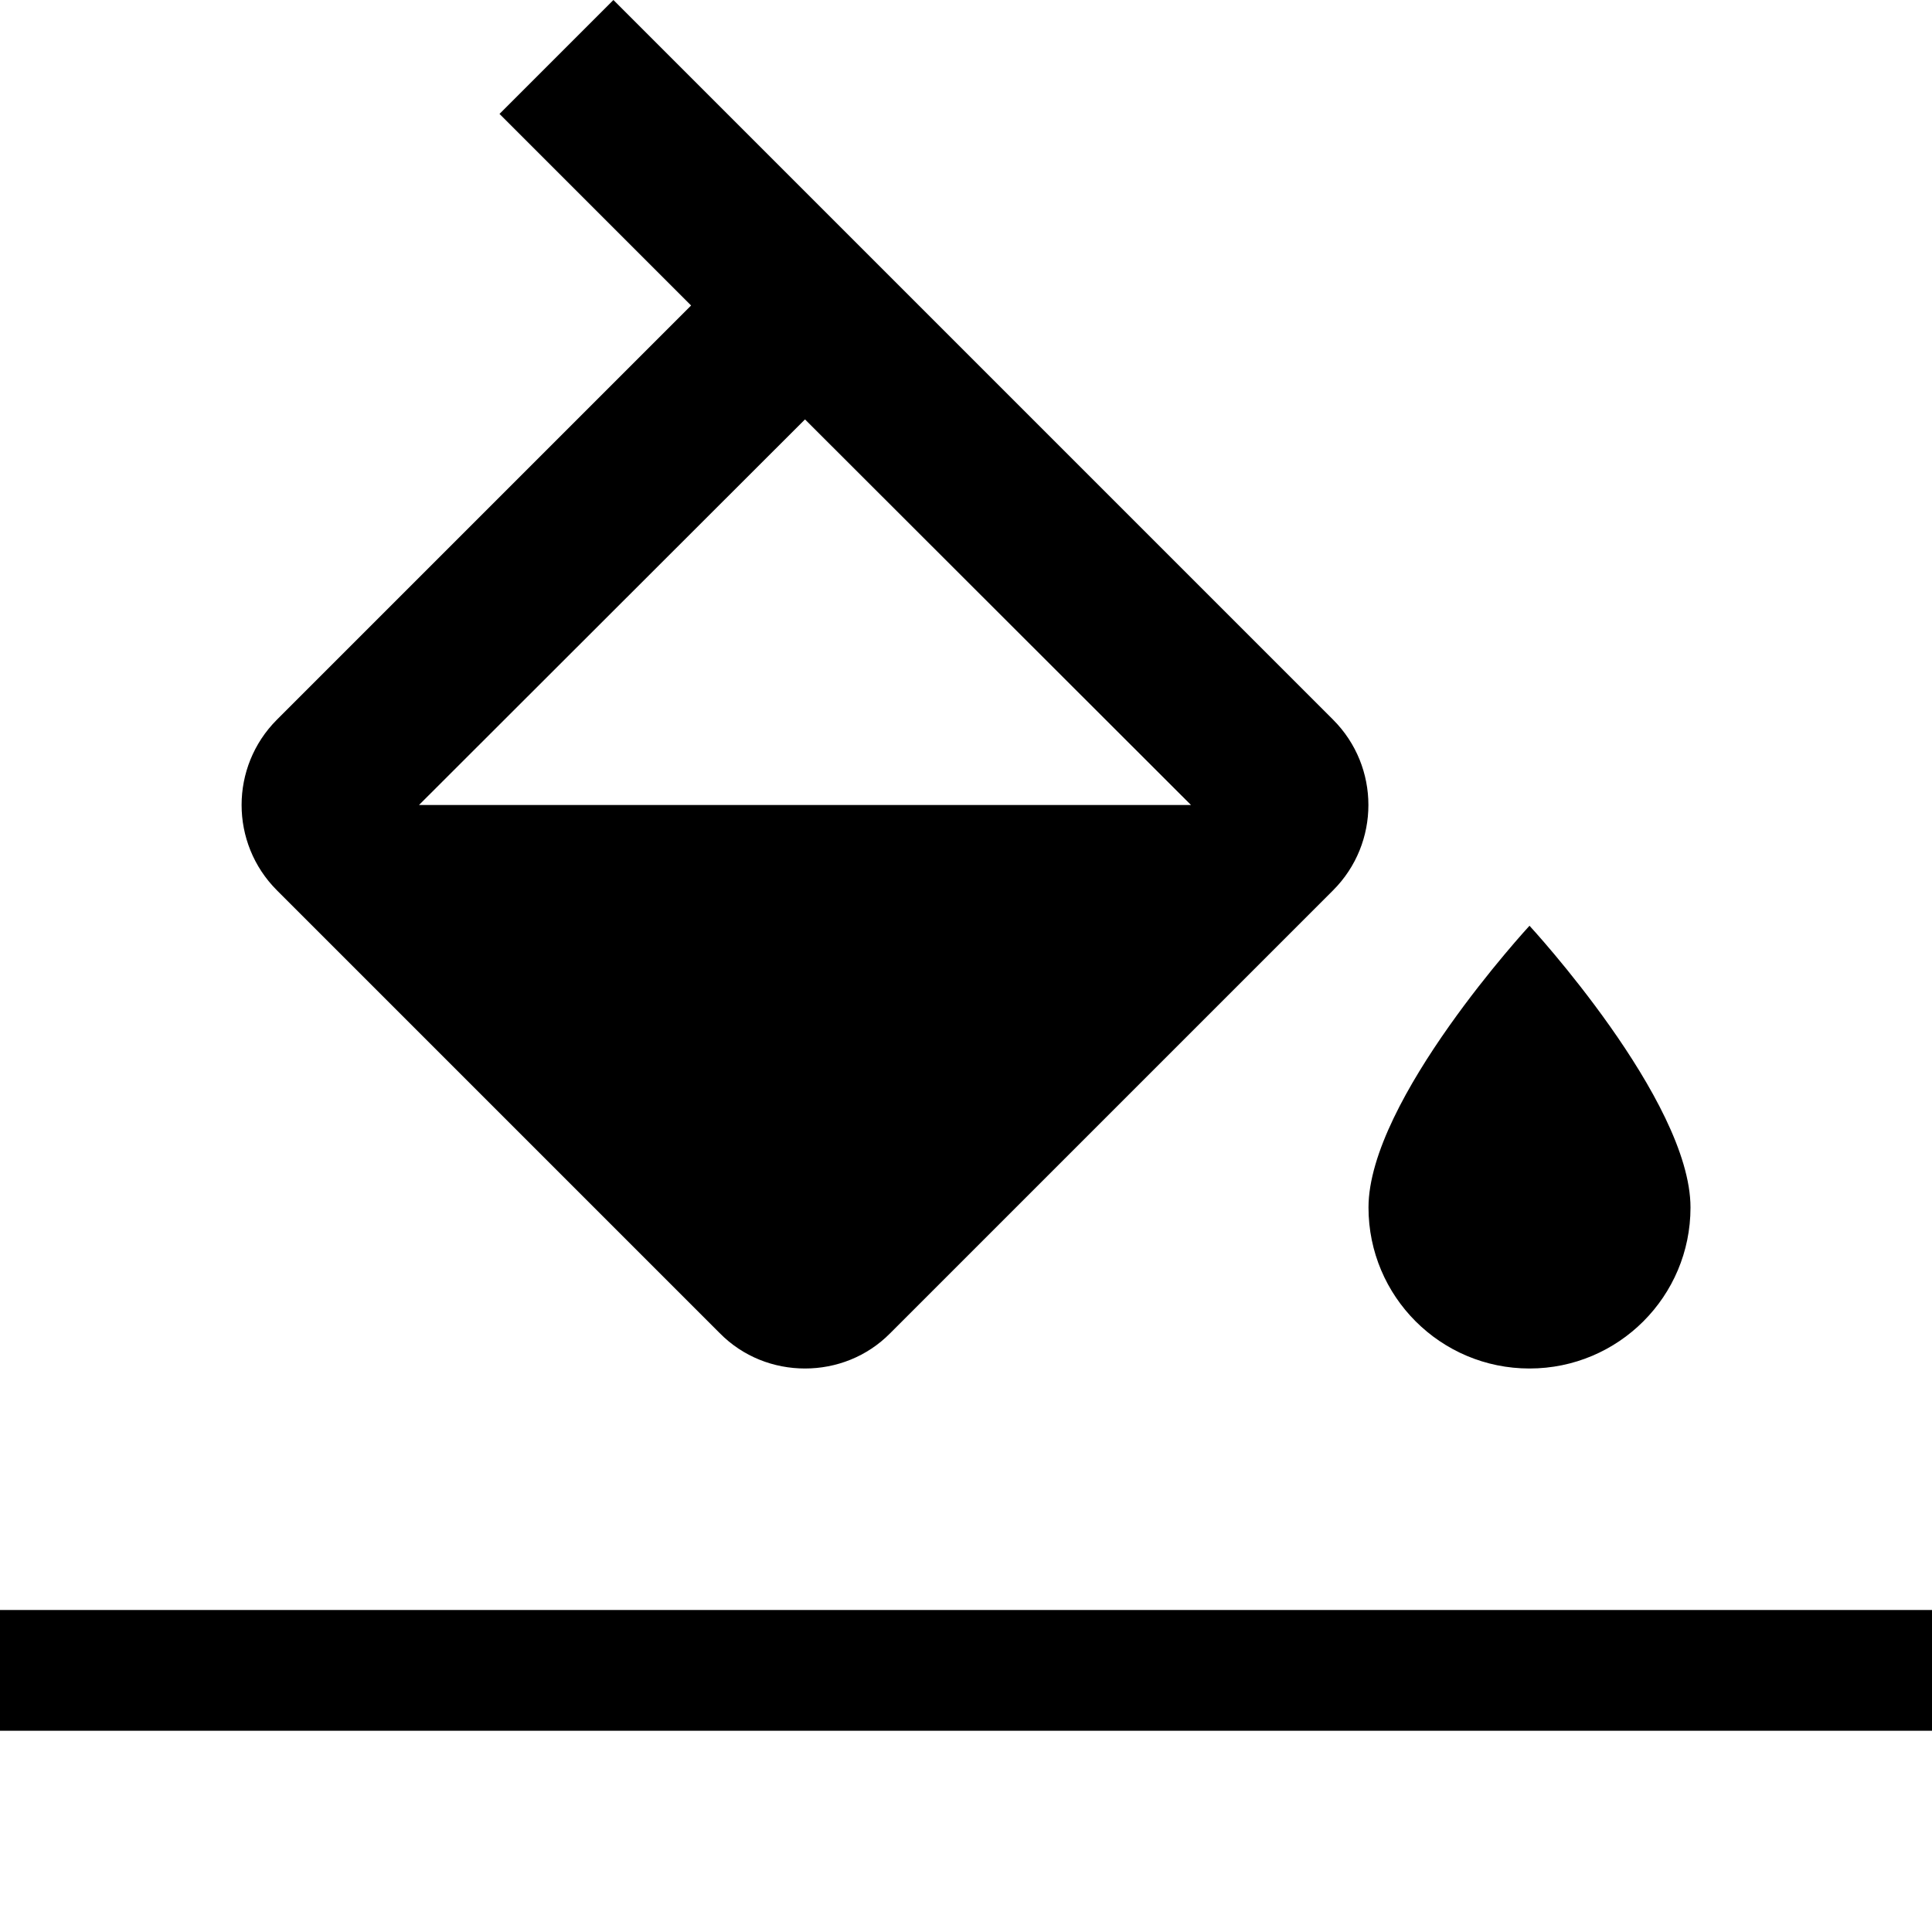
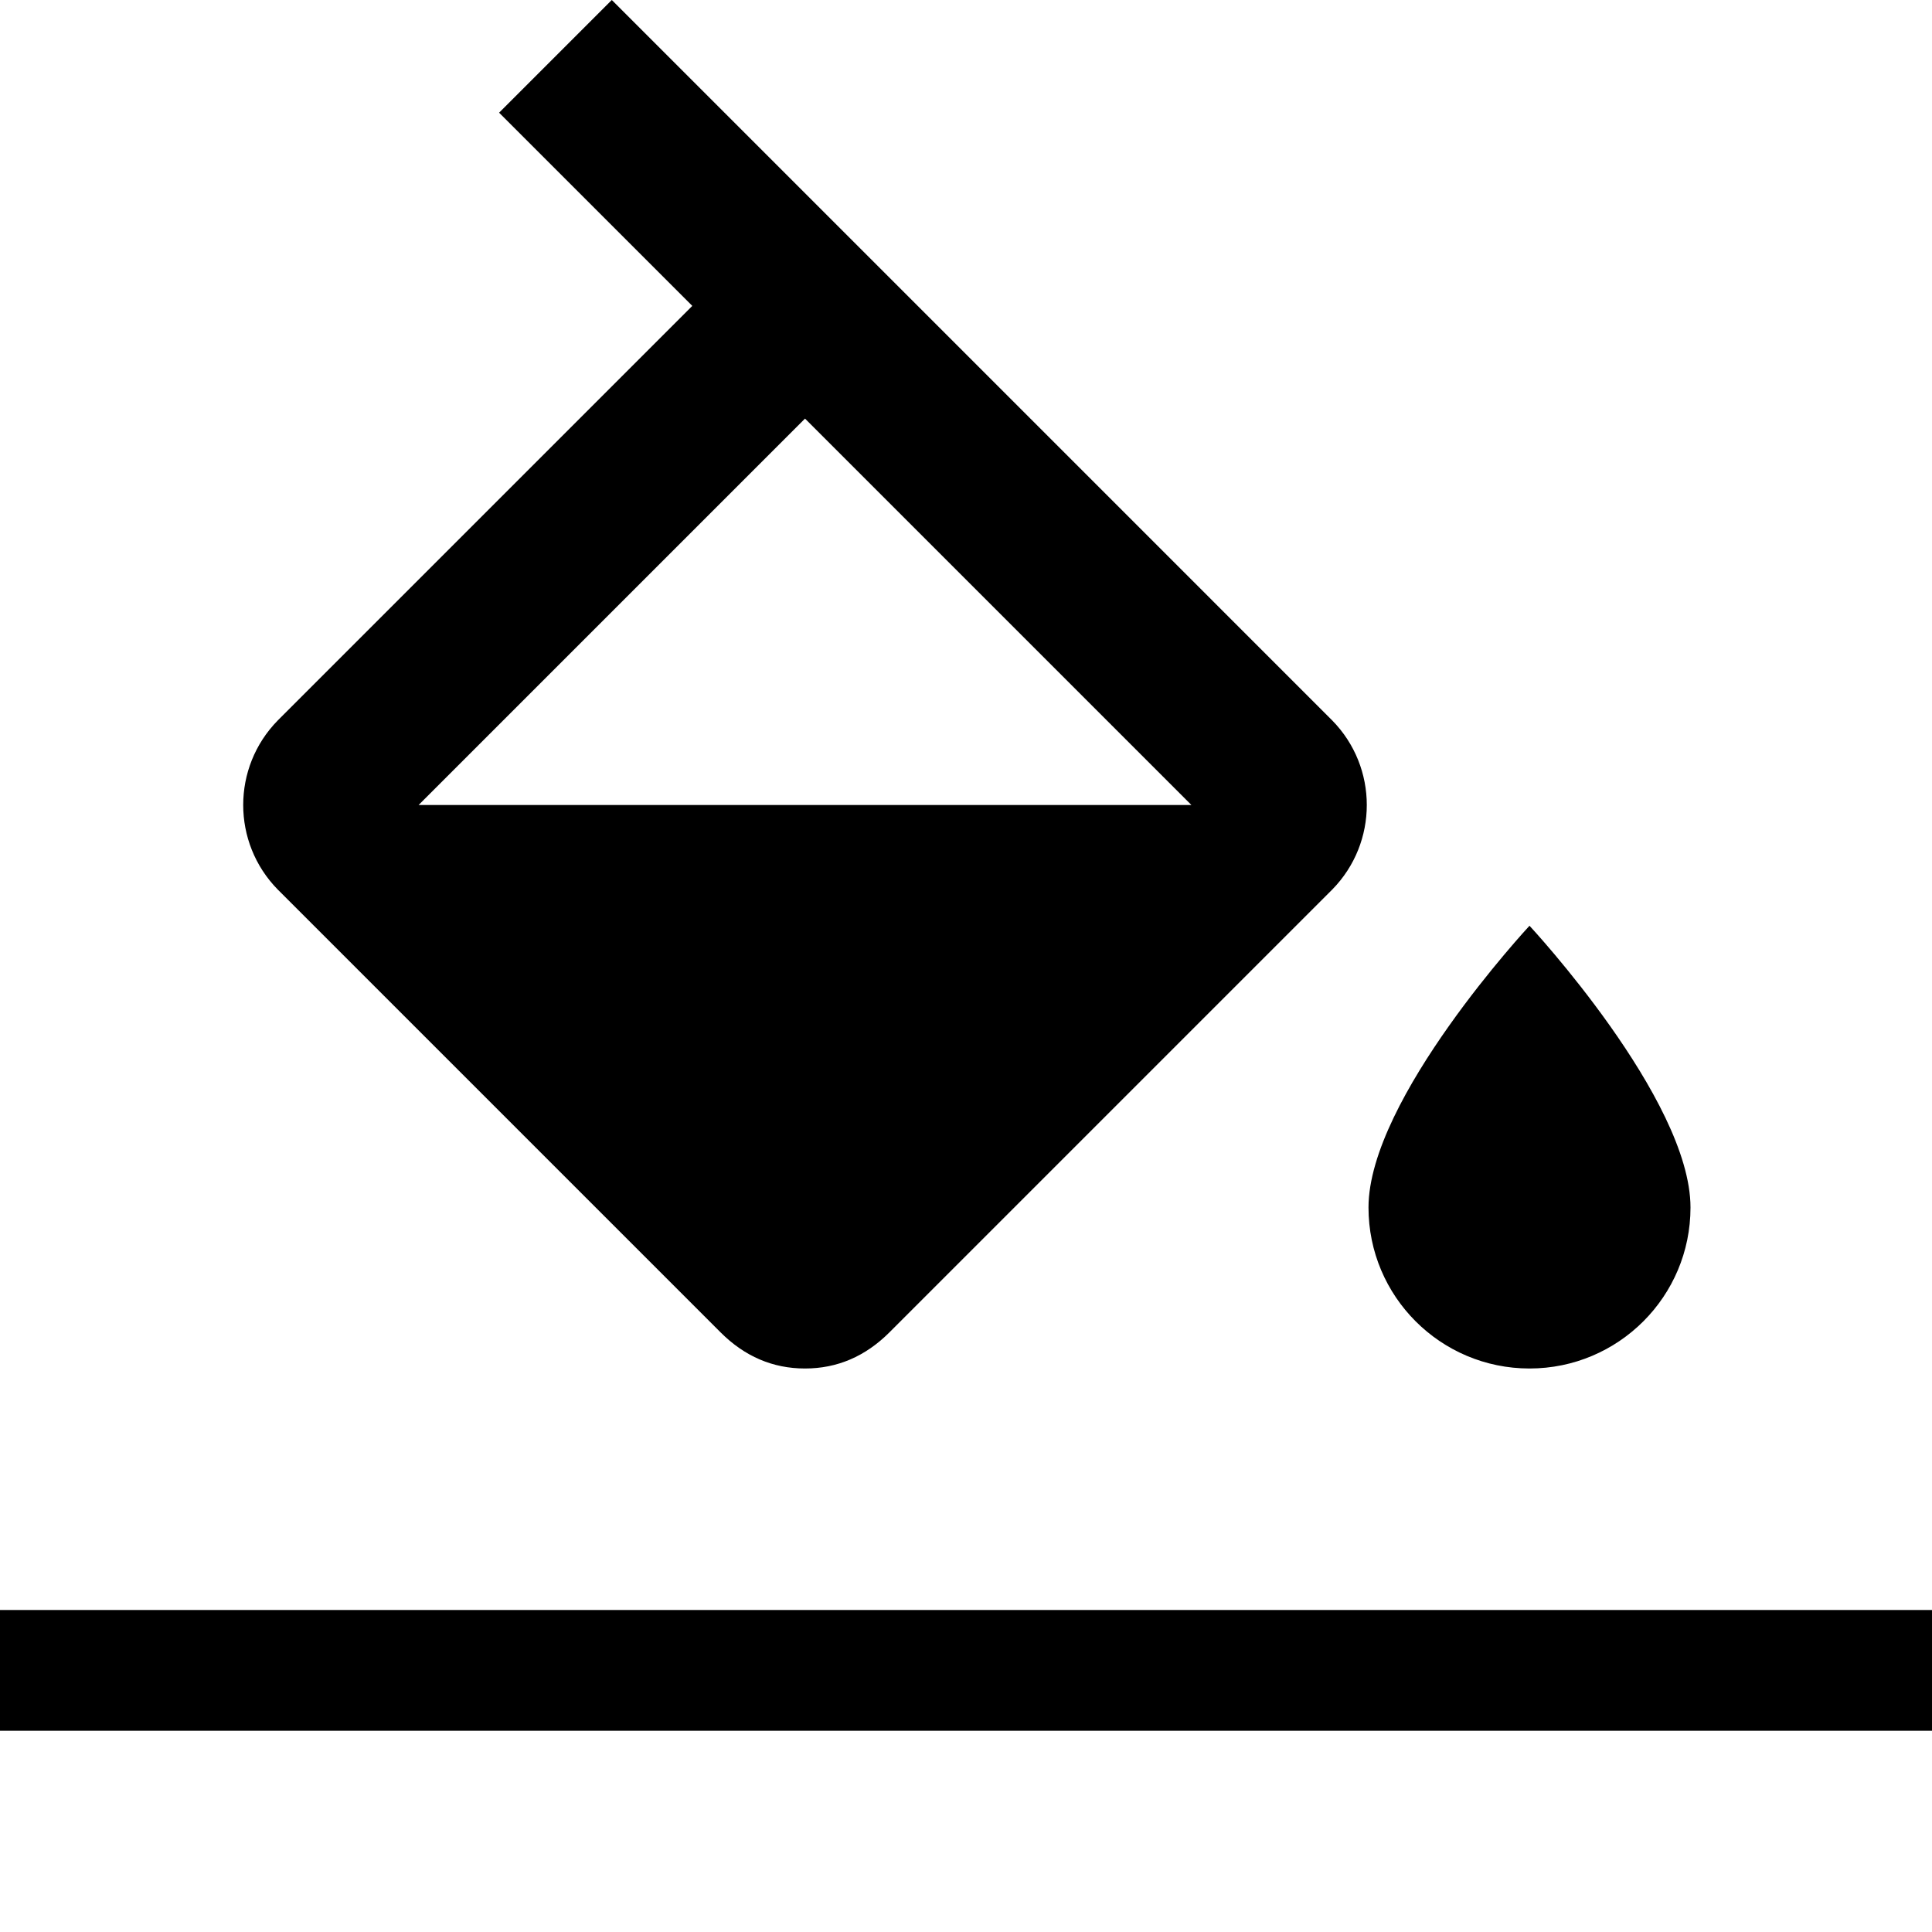
- <svg xmlns="http://www.w3.org/2000/svg" version="1.0" id="Layer_1" x="0px" y="0px" width="48px" height="48px" viewBox="0 0 48 48" enable-background="new 0 0 48 48" xml:space="preserve">
-   <path fill="none" d="M0,0h48v48H0V0z" />
-   <path d="M33.12,17.88L15.24,0l-2.83,2.83l4.76,4.76L6.88,17.88c-1.17,1.17-1.17,3.07,0,4.24l11,11C18.46,33.71,19.23,34,20,34 s1.54-0.29,2.12-0.88l11-11C34.29,20.95,34.29,19.05,33.12,17.88z M10.41,20L20,10.42L29.59,20H10.41z M38,23c0,0-4,4.33-4,7 c0,2.21,1.79,4,4,4s4-1.79,4-4C42,27.33,38,23,38,23z" />
-   <rect y="40" width="48" height="3" />
+ <svg xmlns="http://www.w3.org/2000/svg" version="1" width="48" height="48">
+   <path fill="none" d="M0 0h48v48H0V0z" />
+   <path d="M33.1 17.9L15.2 0l-2.8 2.8 4.8 4.8L6.9 17.9a3 3 0 0 0 0 4.2l11 11c.6.6 1.3.9 2.1.9s1.5-.3 2.1-.9l11-11a3 3 0 0 0 0-4.2zM10.4 20l9.6-9.6 9.6 9.6H10.4zM38 23s-4 4.3-4 7a4 4 0 1 0 8 0c0-2.7-4-7-4-7zM0 40h48v3H0z" />
</svg>
